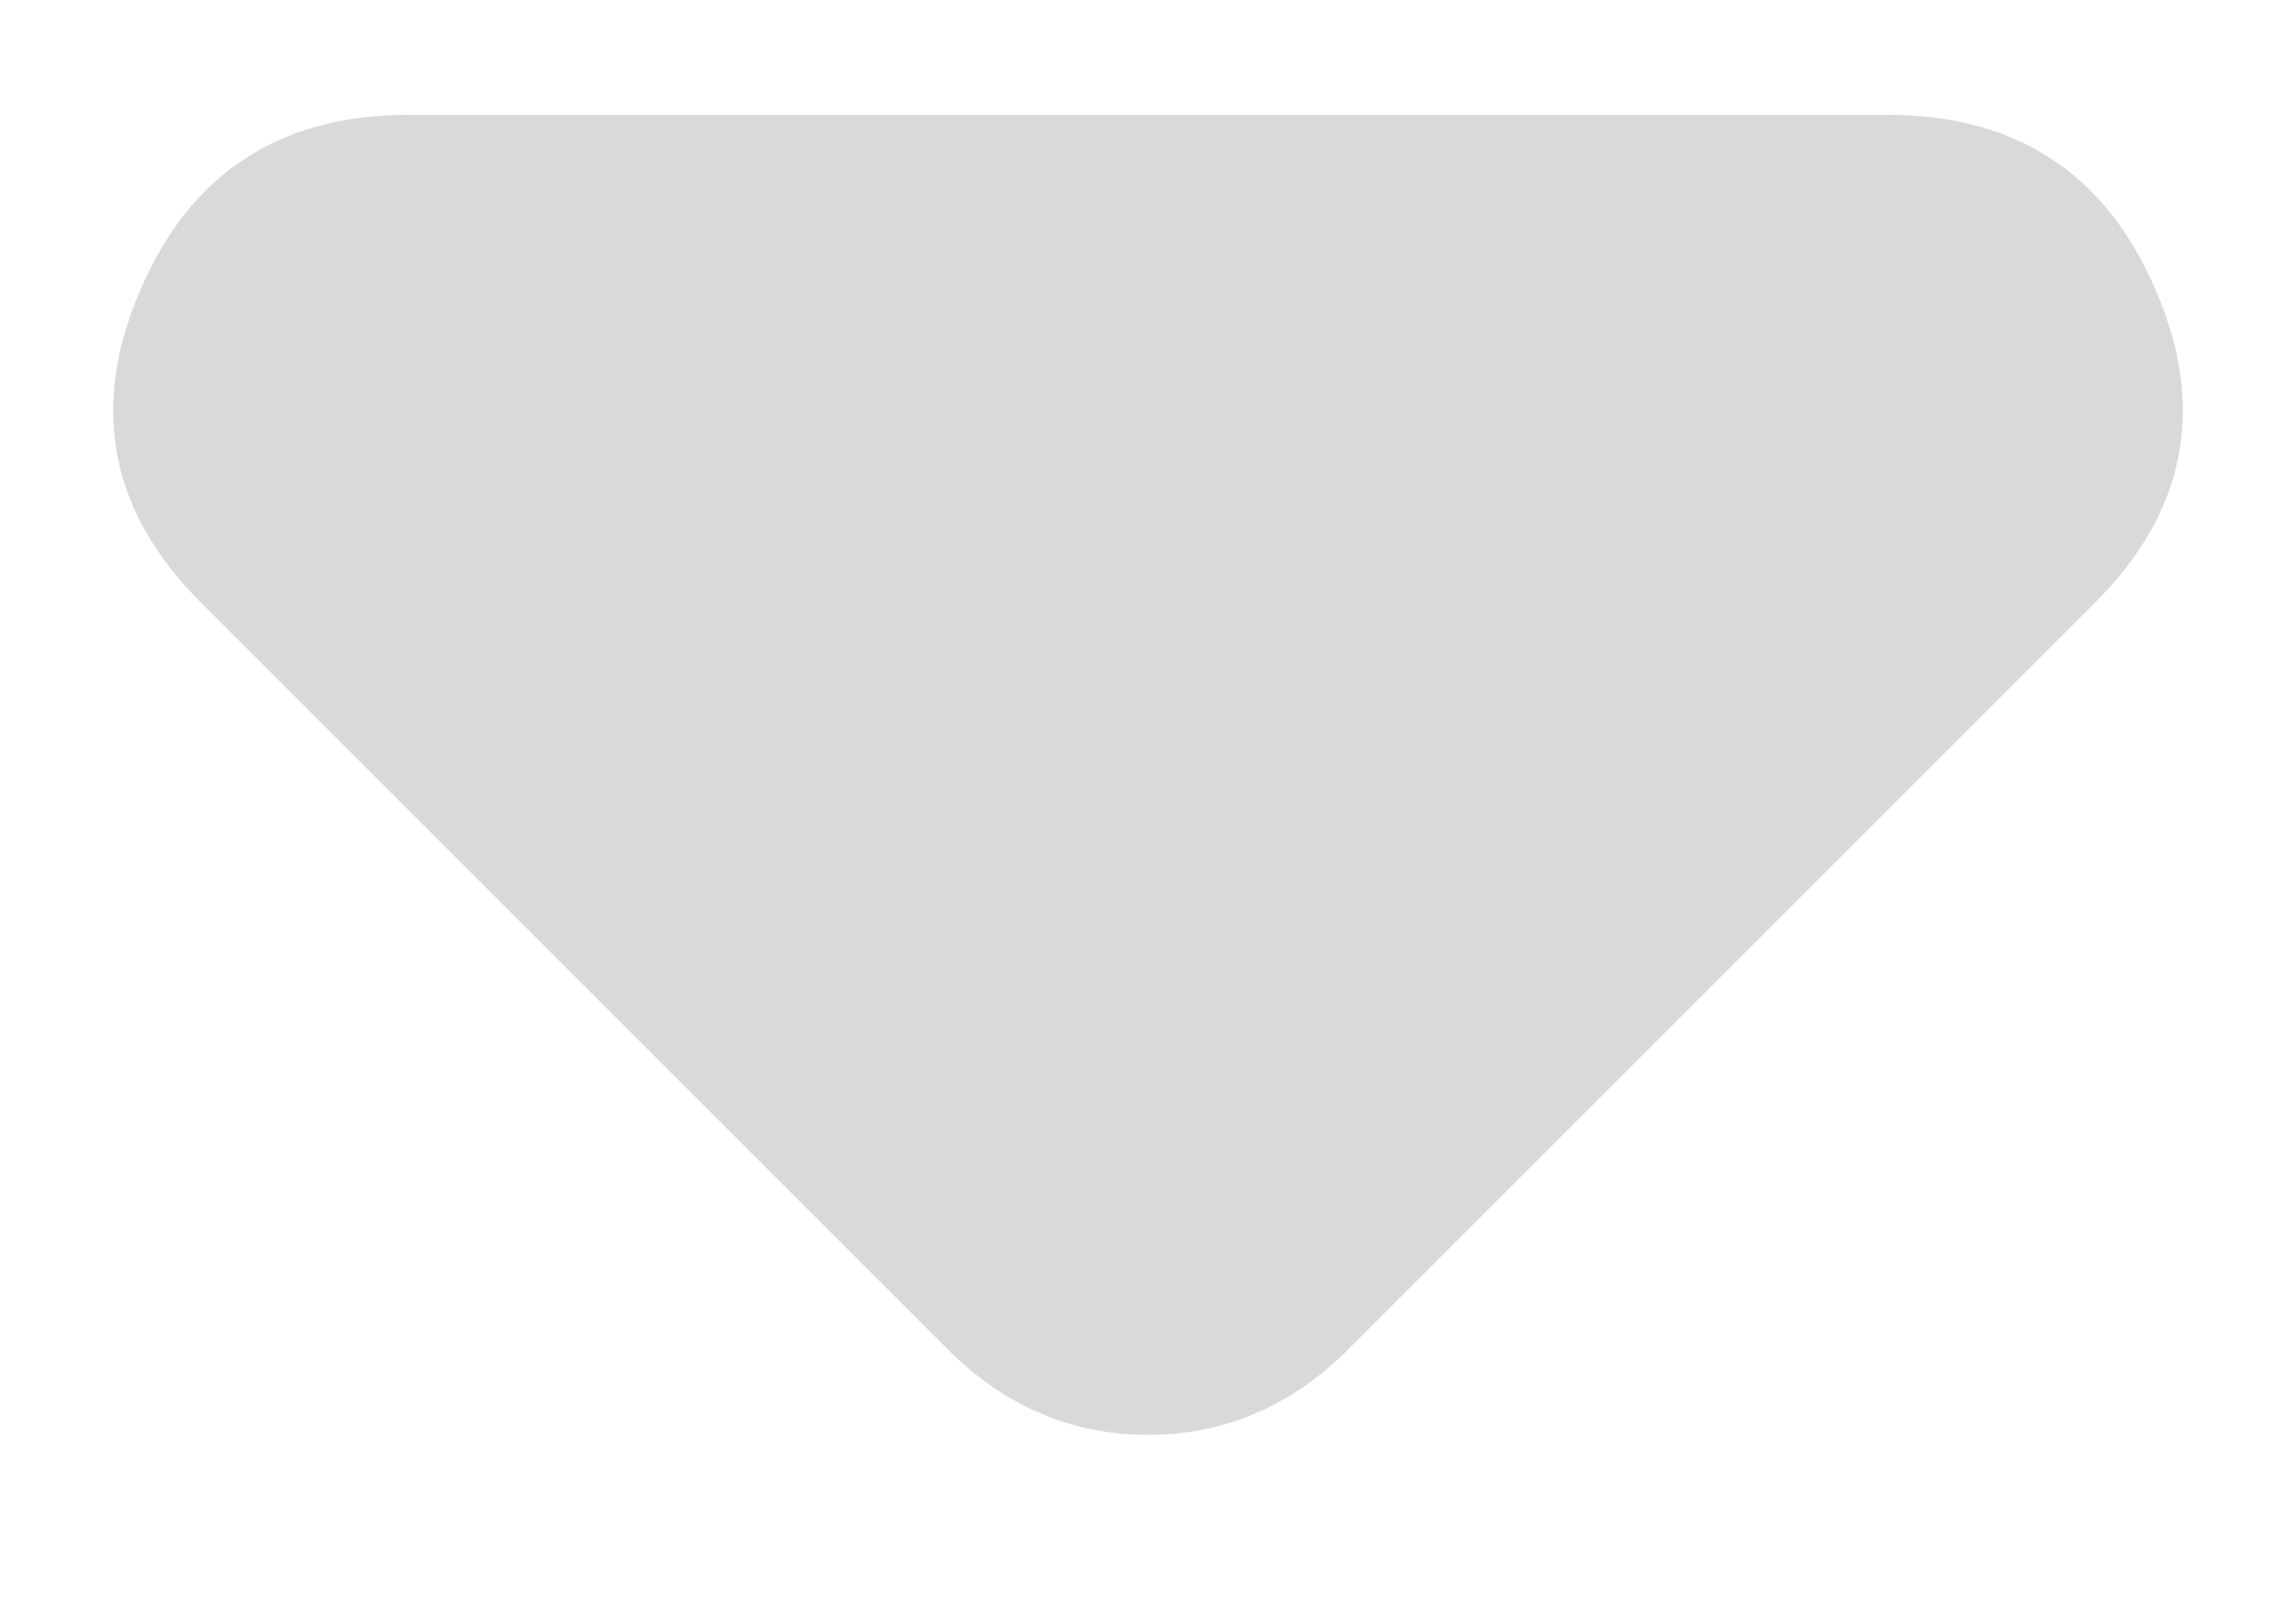
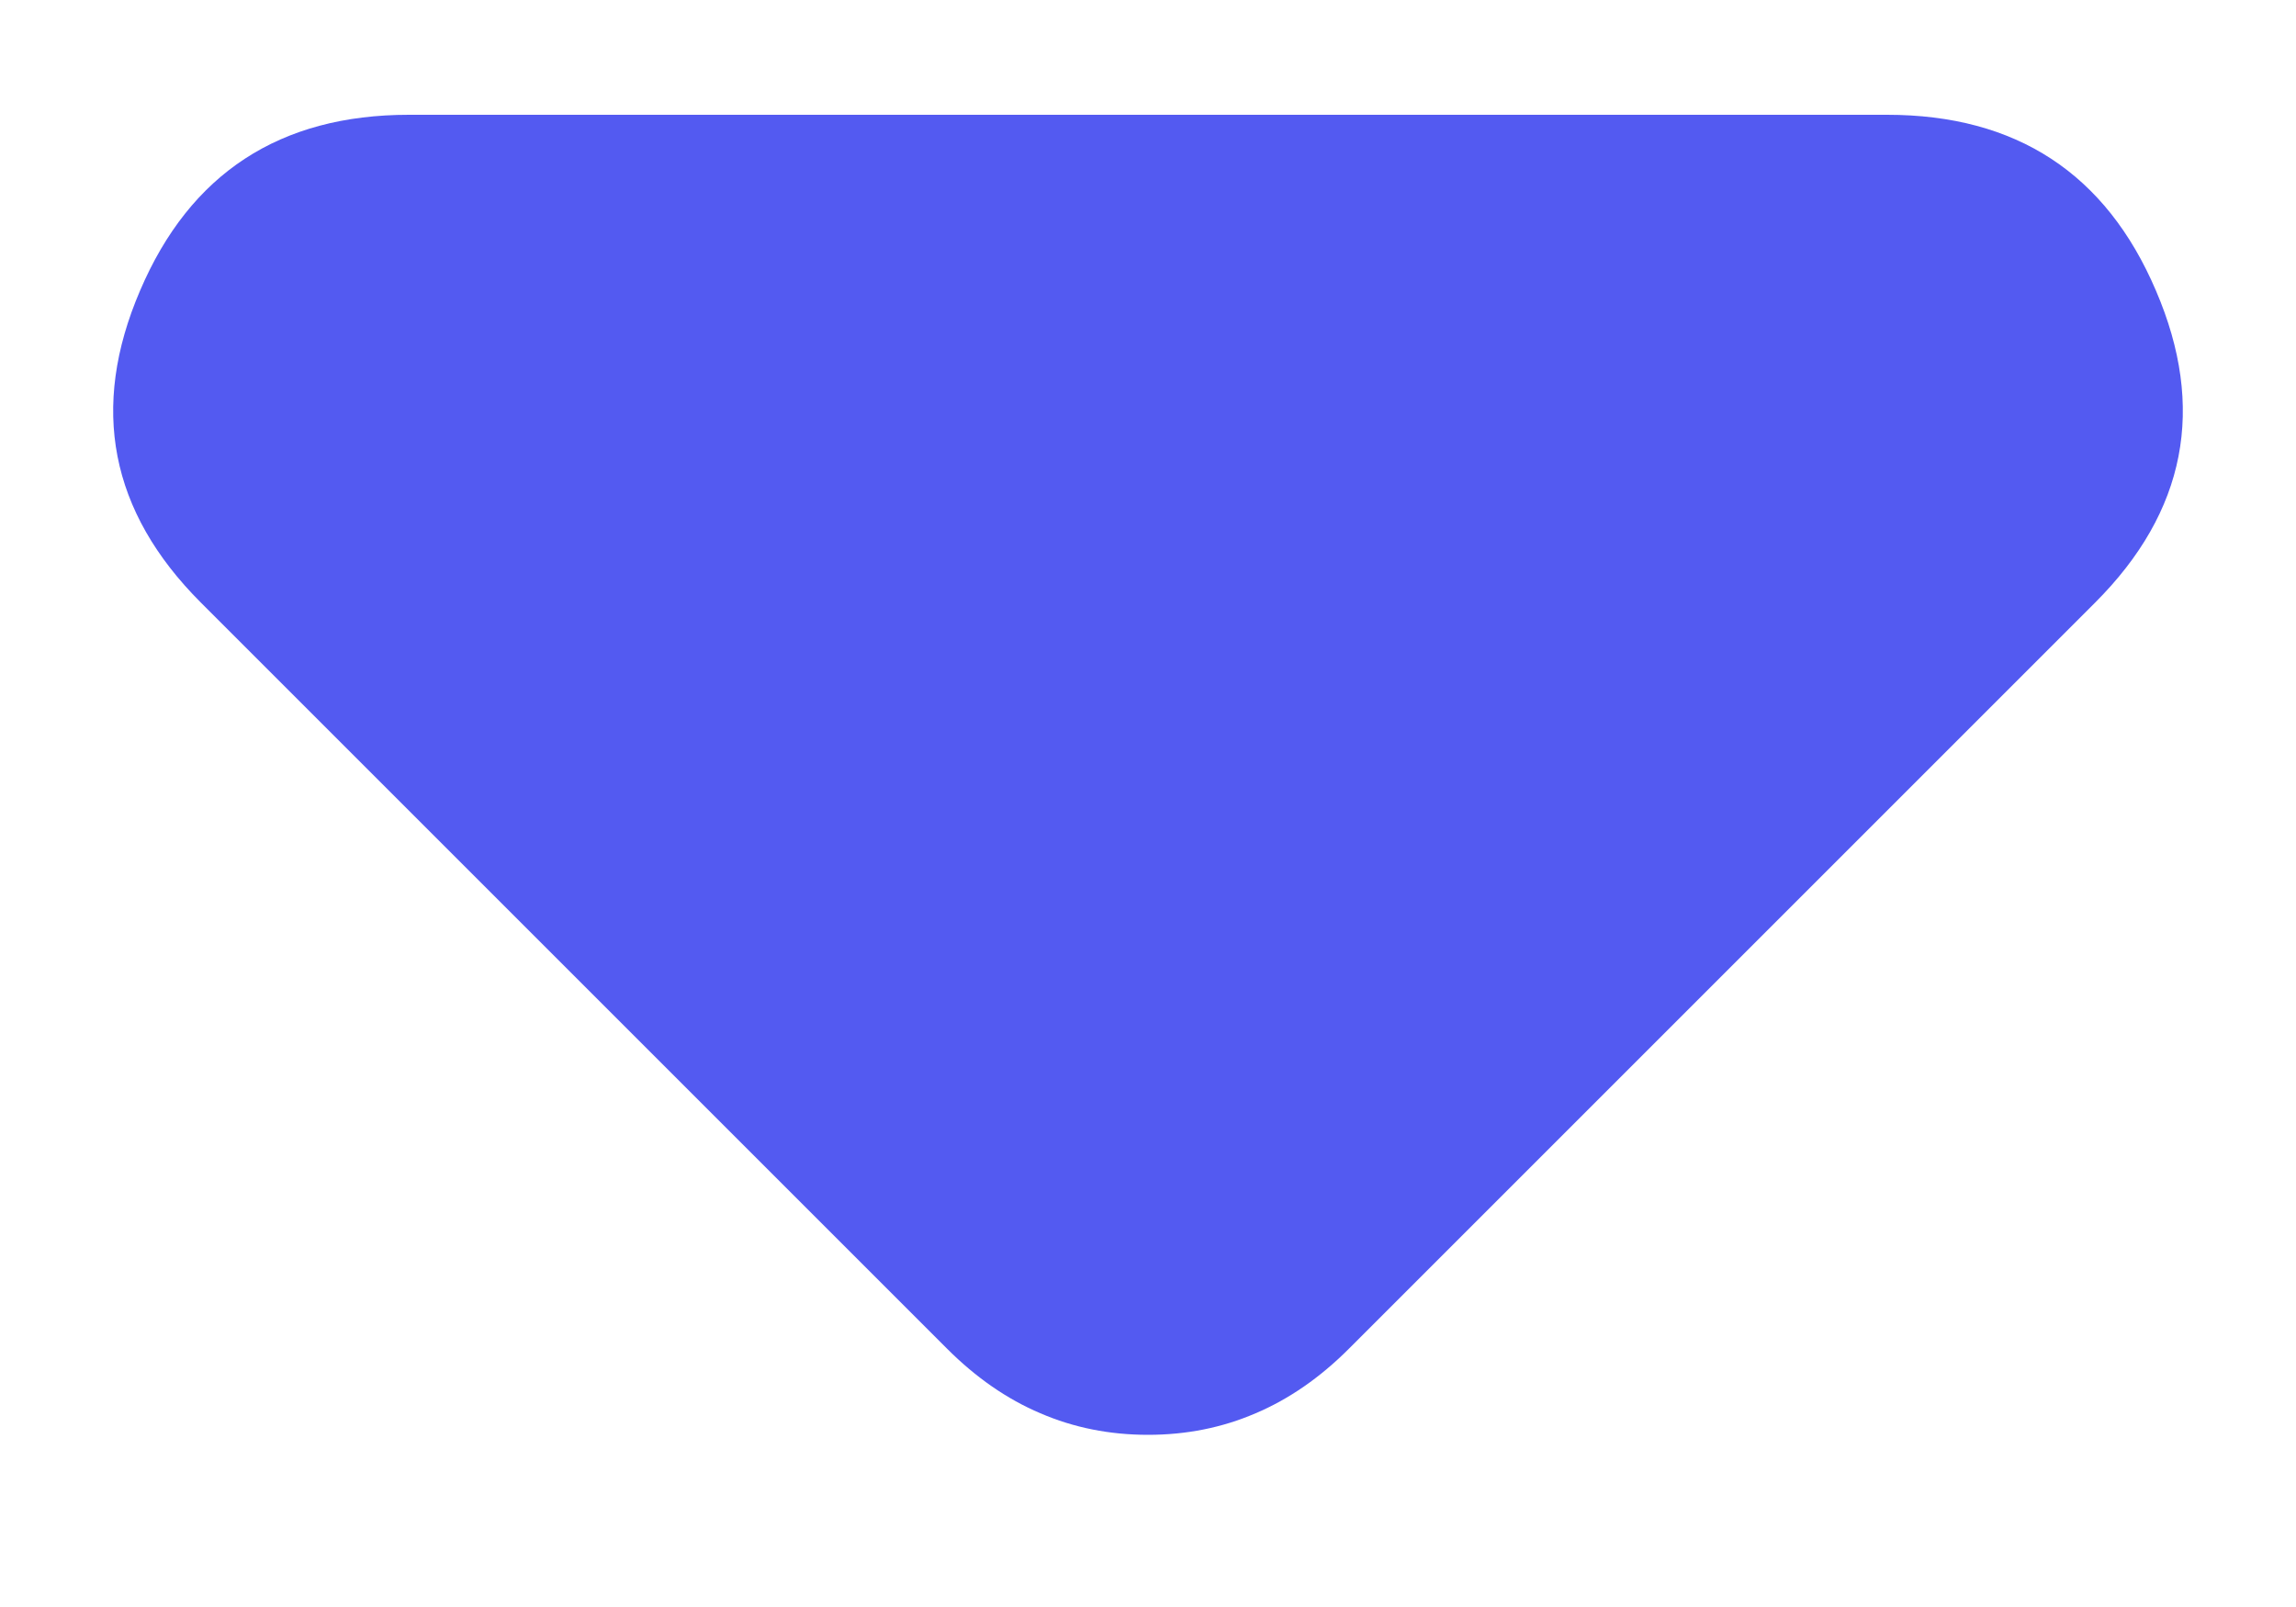
- <svg xmlns="http://www.w3.org/2000/svg" width="10" height="7" viewBox="0 0 10 7" fill="none">
-   <path d="M4.125 5.875L0.875 2.625C0.479 2.229 0.391 1.776 0.61 1.266C0.828 0.755 1.219 0.5 1.781 0.5H8.219C8.781 0.5 9.172 0.755 9.39 1.266C9.609 1.776 9.521 2.229 9.125 2.625L5.875 5.875C5.75 6 5.615 6.094 5.469 6.156C5.323 6.219 5.167 6.25 5 6.25C4.833 6.25 4.677 6.219 4.531 6.156C4.385 6.094 4.25 6 4.125 5.875Z" fill="#D9D9D9" />
+ <svg xmlns="http://www.w3.org/2000/svg" width="10" height="7" viewBox="0 0 10 7" fill="#535AF1">
+   <path d="M4.125 5.875L0.875 2.625C0.479 2.229 0.391 1.776 0.61 1.266C0.828 0.755 1.219 0.5 1.781 0.5H8.219C8.781 0.5 9.172 0.755 9.39 1.266C9.609 1.776 9.521 2.229 9.125 2.625L5.875 5.875C5.75 6 5.615 6.094 5.469 6.156C5.323 6.219 5.167 6.25 5 6.25C4.833 6.25 4.677 6.219 4.531 6.156C4.385 6.094 4.25 6 4.125 5.875Z" fill="#535AF1" />
</svg>
